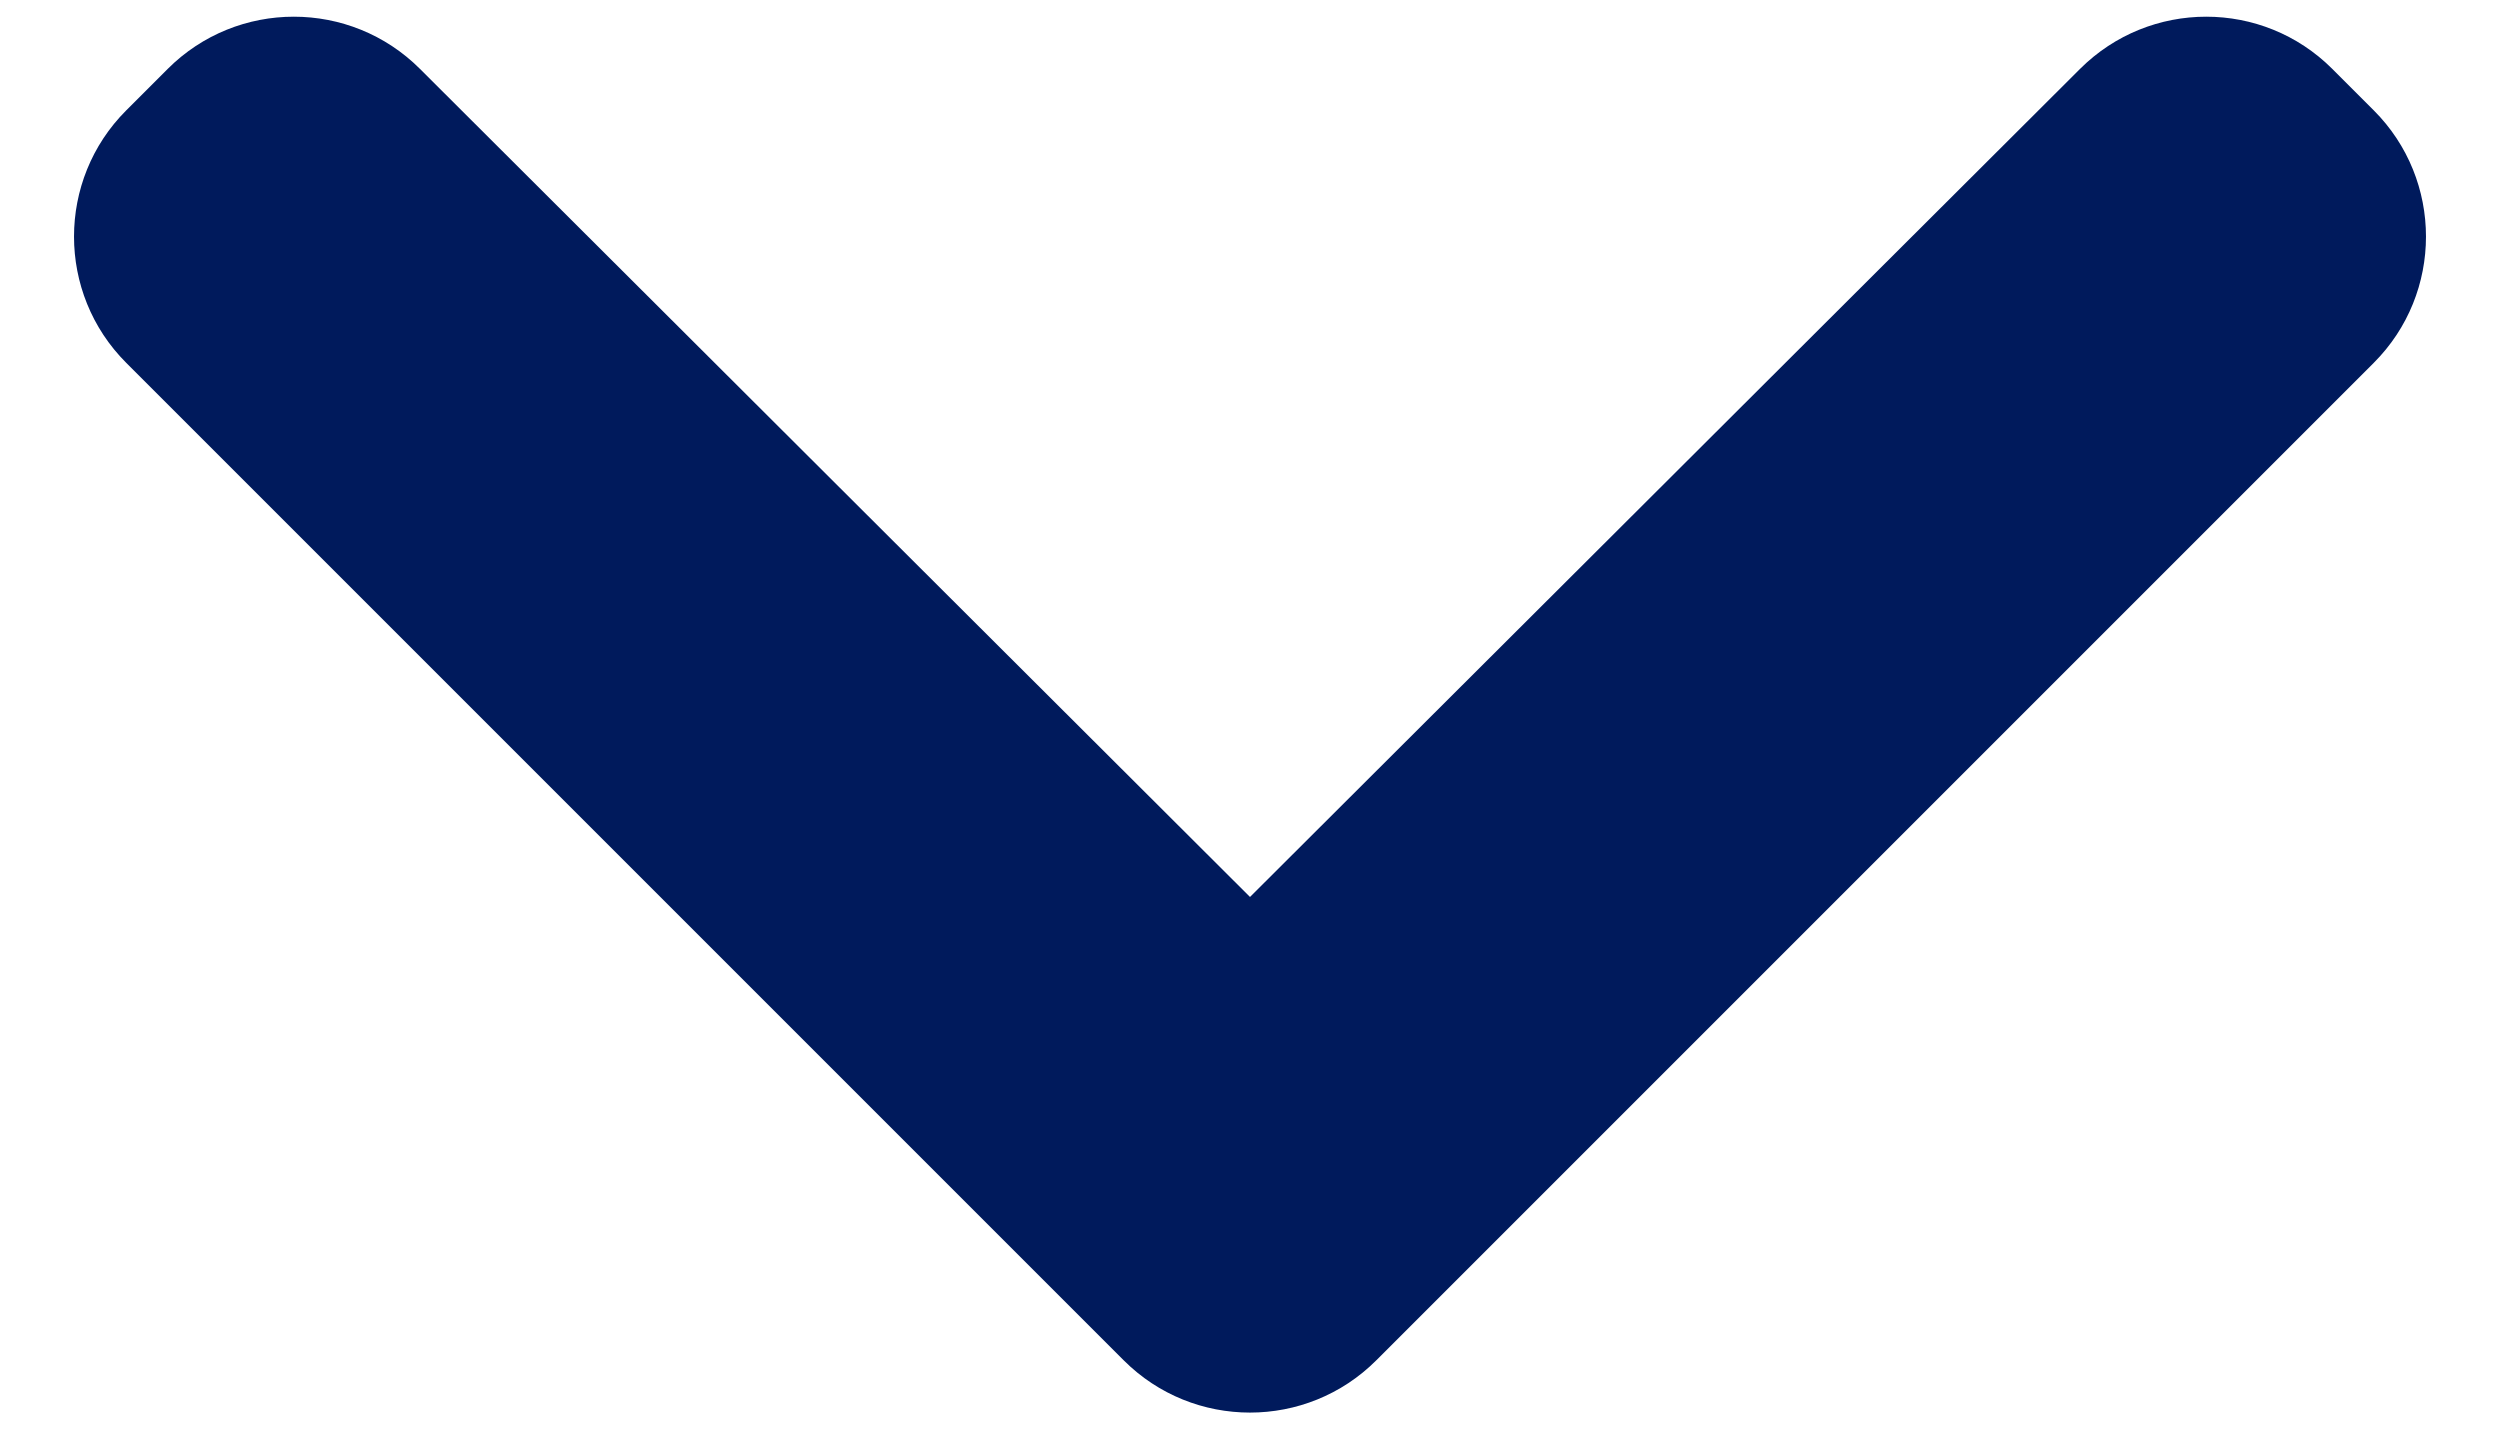
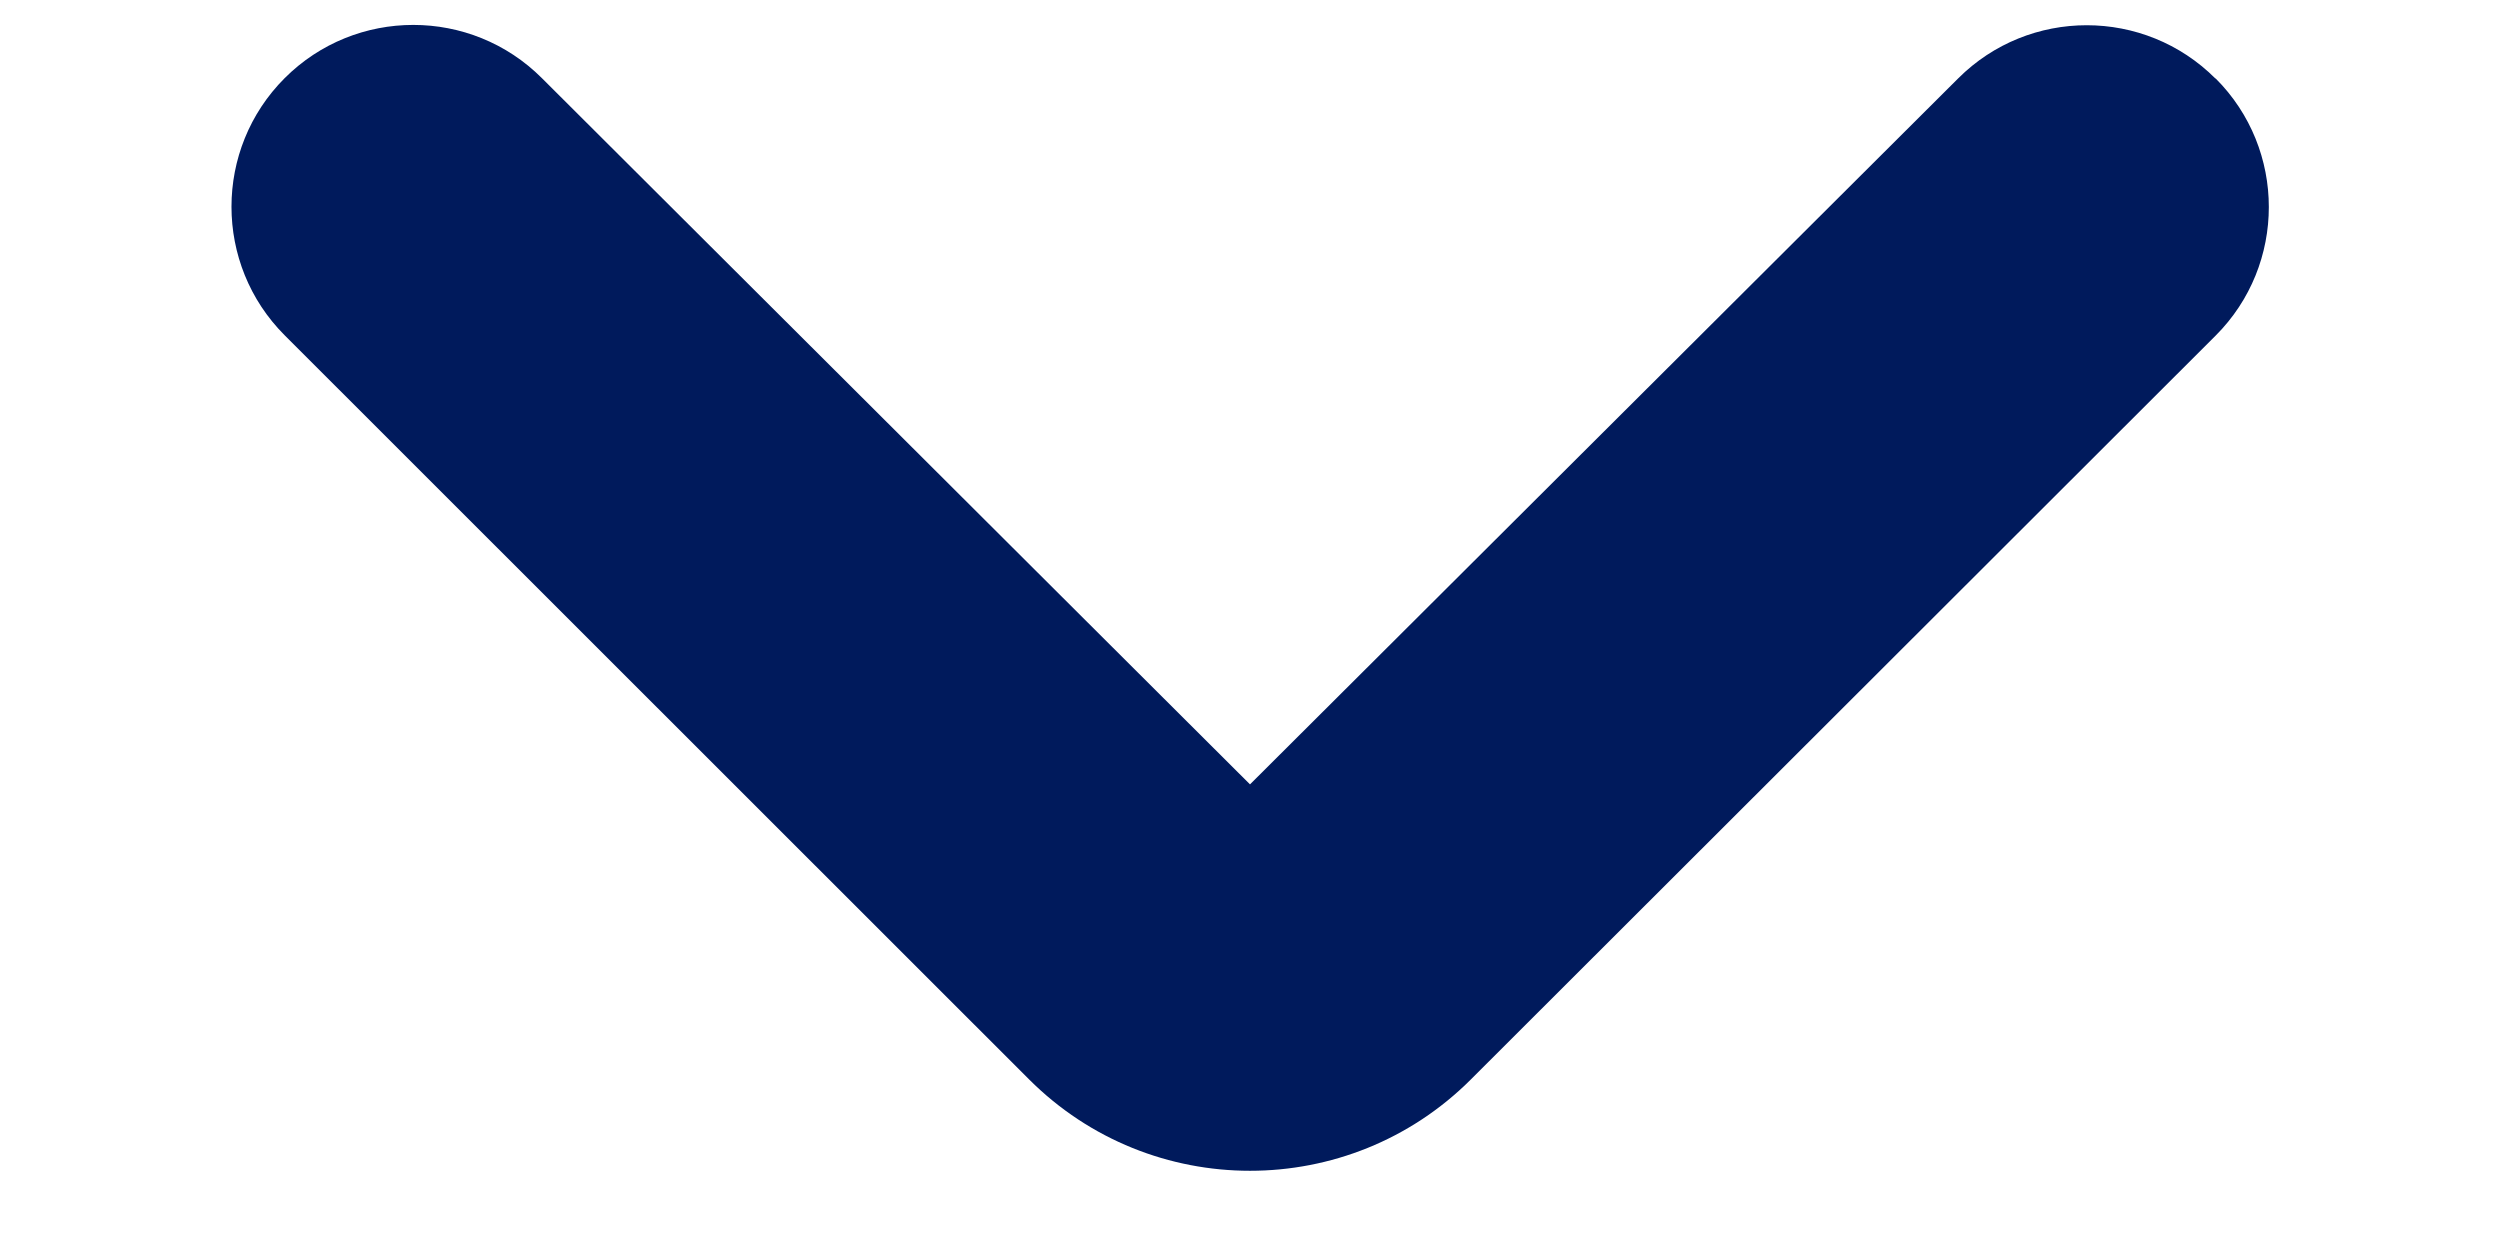
- <svg xmlns="http://www.w3.org/2000/svg" width="14" height="8" viewBox="0 0 14 8">
+ <svg xmlns="http://www.w3.org/2000/svg" width="8" height="4" viewBox="0 0 8 4">
  <g fill="none" fill-rule="evenodd">
    <g>
      <g>
-         <path d="M0 0L24 0 24 24 0 24z" transform="translate(-5 -8) rotate(90 12 12)" />
-         <path fill="#001A5C" d="M8.618 5.707l-.232.232c-.39.39-.39 1.022 0 1.413L13.023 12l-4.637 4.648c-.39.39-.39 1.023 0 1.413l.232.232c.39.39 1.024.39 1.414 0l5.586-5.586c.39-.39.39-1.024 0-1.414l-5.586-5.586c-.39-.39-1.024-.39-1.414 0z" transform="translate(-5 -8) rotate(90 12 12)" />
+         <g>
+           <g>
+             <g>
+               <path d="M0 0L12 0 12 12 0 12z" transform="translate(-459 -27) translate(340 21) translate(117 2) rotate(90 6 6)" />
+               <path fill="#001A5C" d="M4.251 2.911c-.227.227-.227.596 0 .823L6.51 6l-2.26 2.266c-.227.227-.227.596 0 .823.227.227.596.227.823 0l2.381-2.382c.39-.39.39-1.024 0-1.414L5.074 2.91c-.227-.227-.596-.227-.823 0z" transform="translate(-459 -27) translate(340 21) translate(117 2) rotate(90 6 6)" />
+             </g>
+           </g>
+         </g>
      </g>
    </g>
  </g>
</svg>
